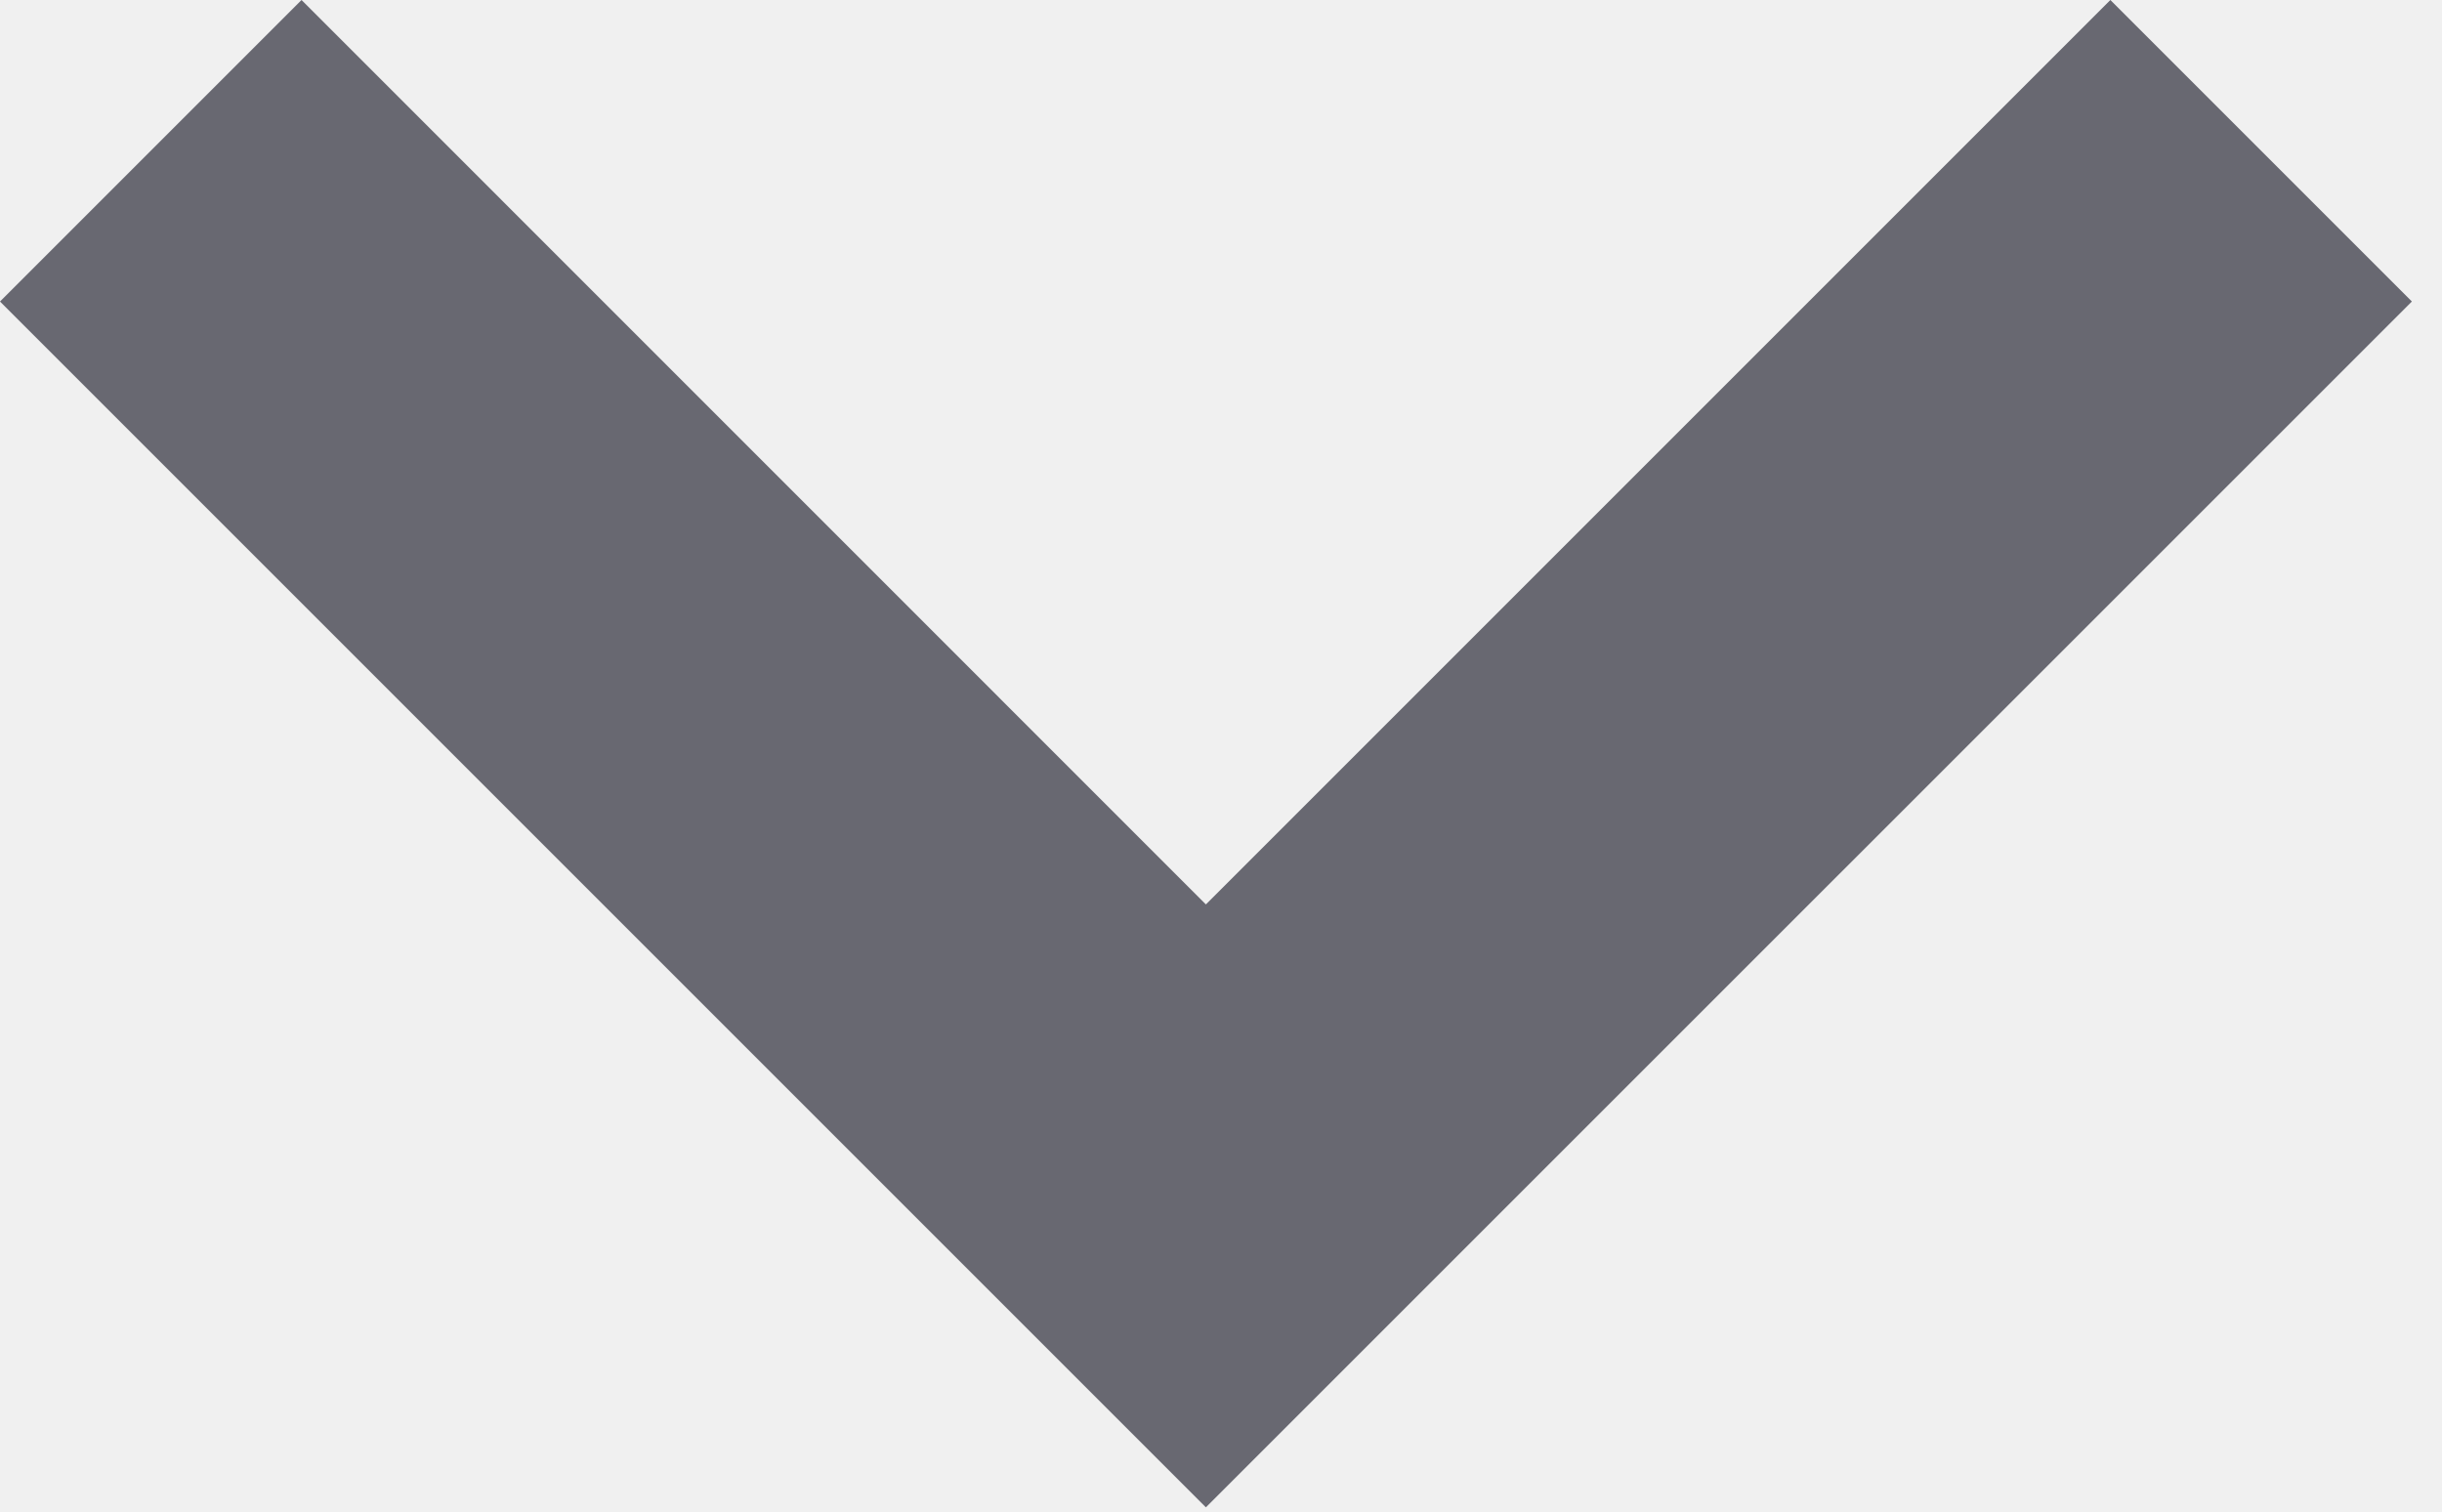
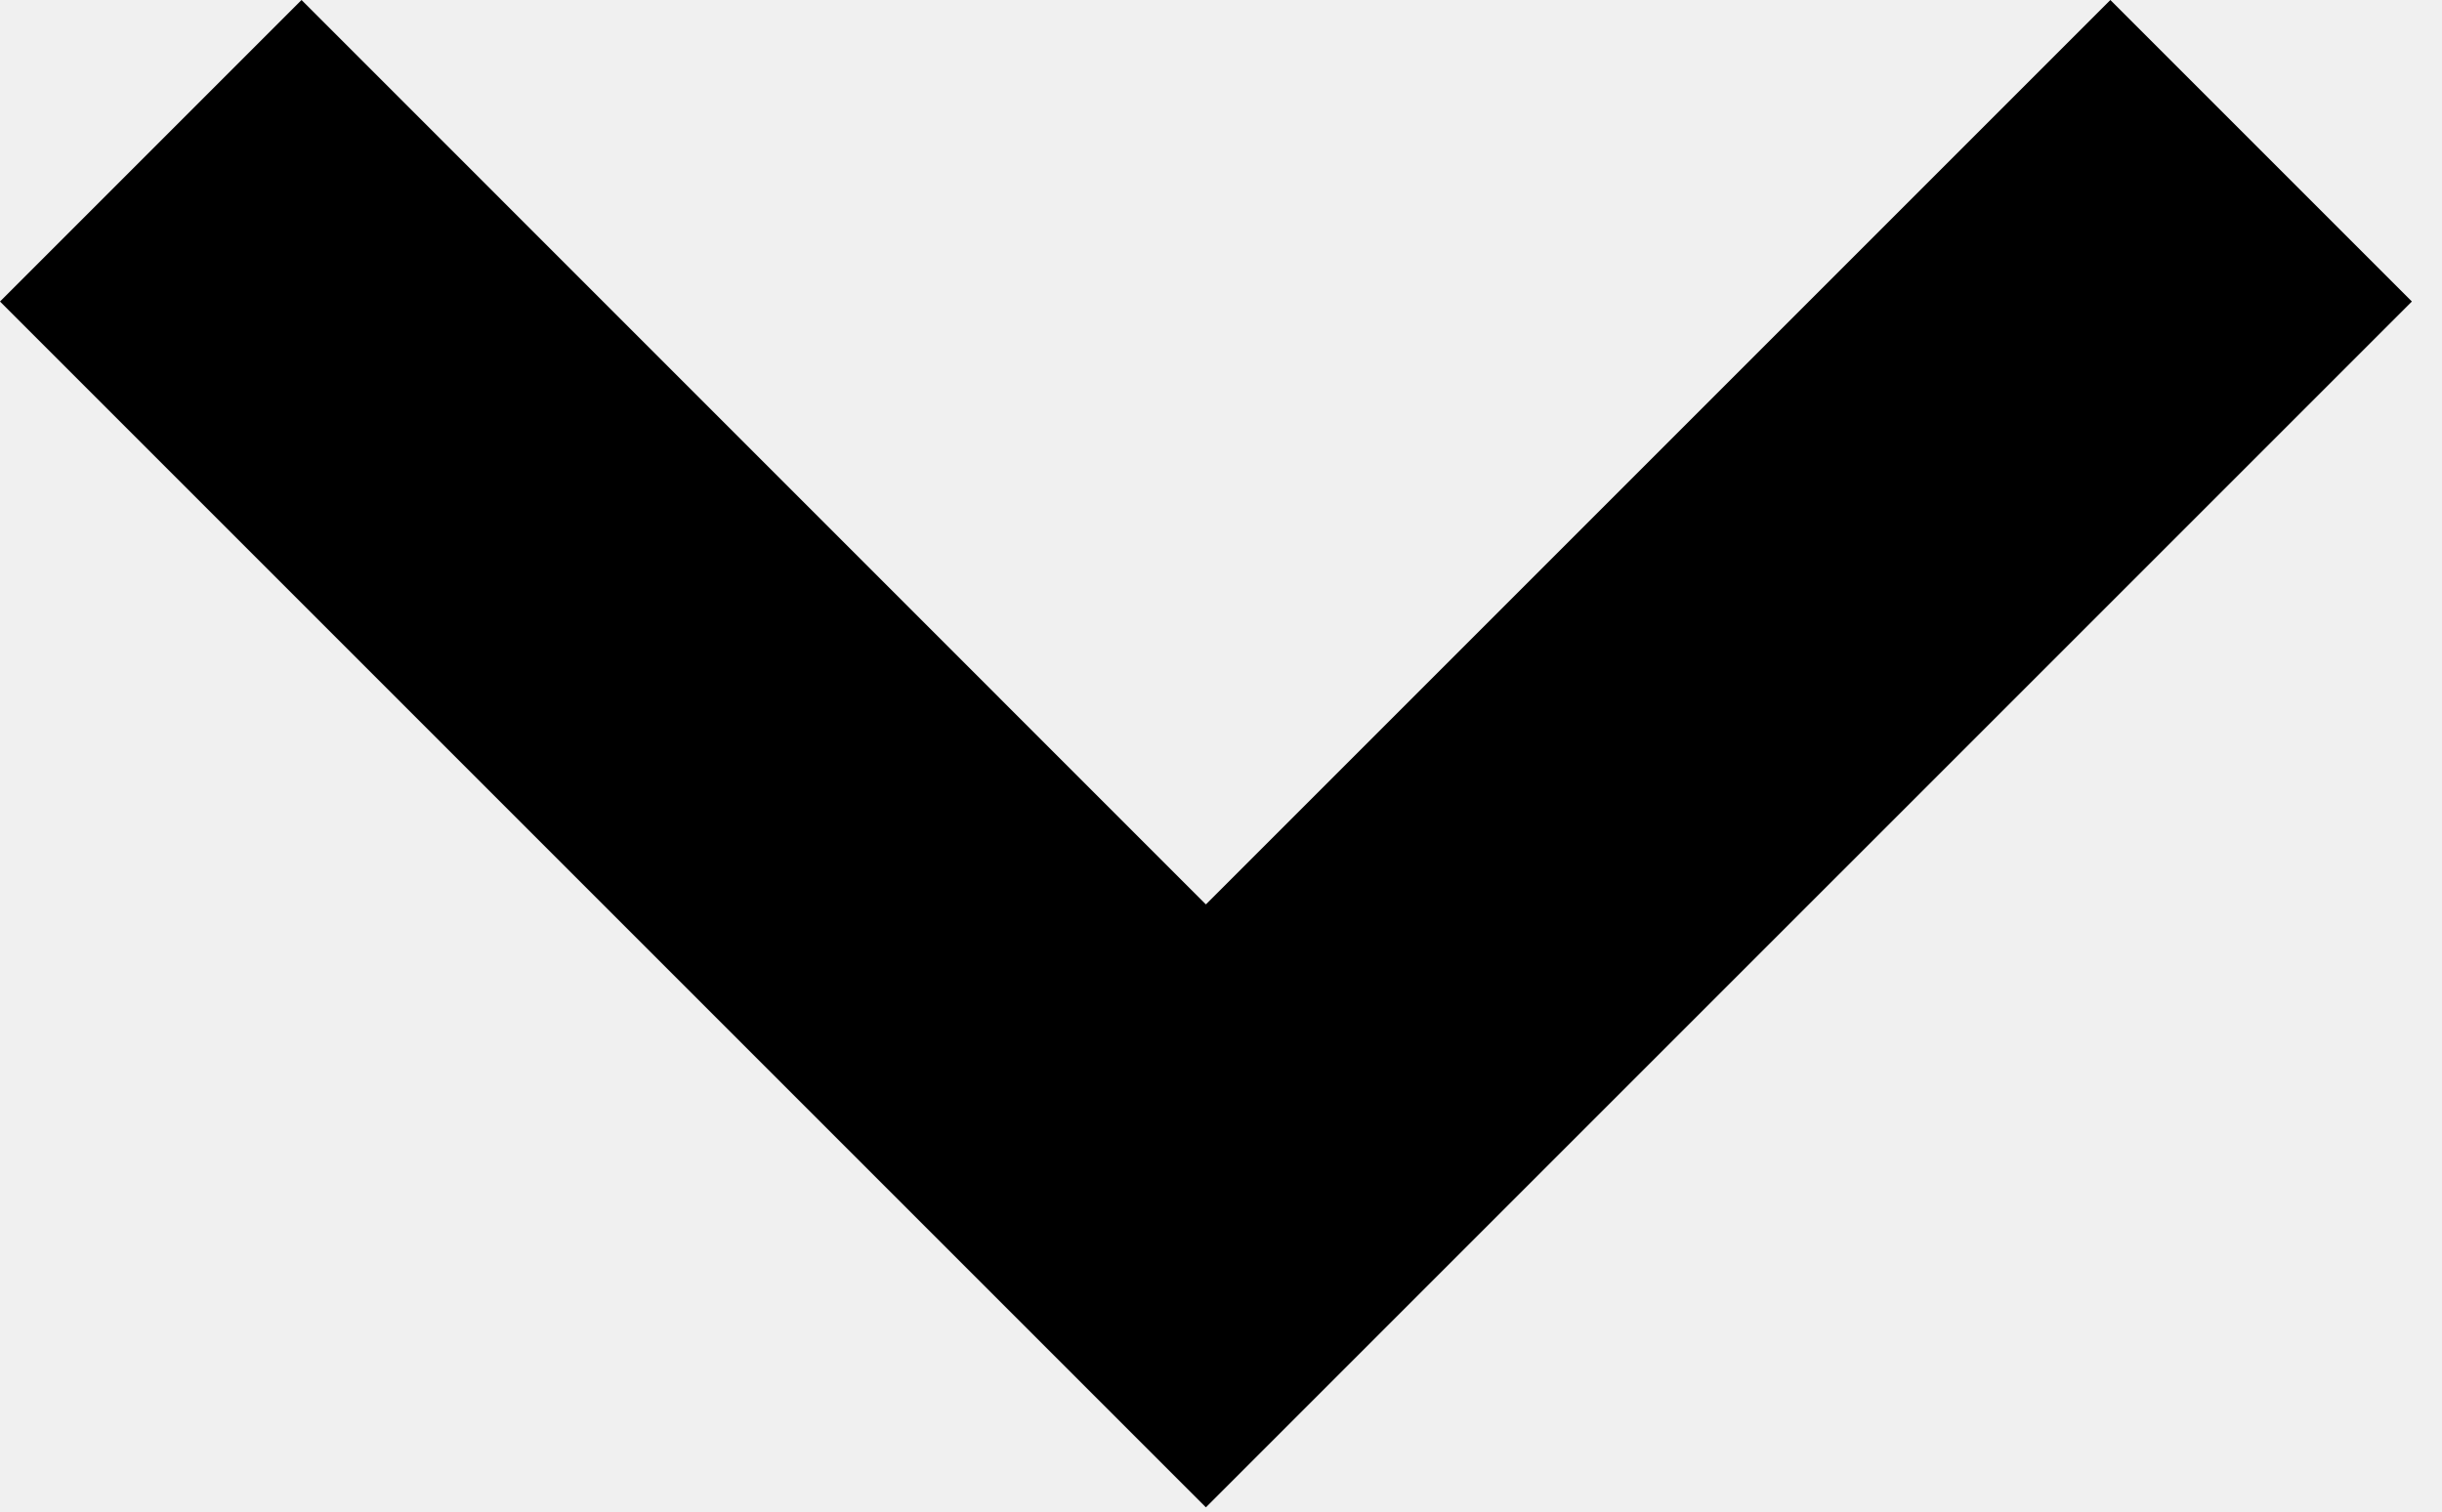
- <svg xmlns="http://www.w3.org/2000/svg" width="21" height="13" viewBox="0 0 21 13" fill="none">
+ <svg xmlns="http://www.w3.org/2000/svg" width="current" height="current" viewBox="0 0 21 13" fill="none">
  <g clip-path="url(#clip0_566_3723)">
-     <path fill-rule="evenodd" clip-rule="evenodd" d="M2.593 0L10.37 7.778L18.148 0L20.741 2.593L10.37 12.963L0 2.593L2.593 0Z" fill="#686871" />
+     <path fill-rule="evenodd" clip-rule="evenodd" d="M2.593 0L10.37 7.778L18.148 0L20.741 2.593L10.37 12.963L0 2.593L2.593 0Z" fill="currentColor" />
  </g>
  <defs>
    <clipPath id="clip0_566_3723">
      <rect width="20.741" height="12.963" fill="white" />
    </clipPath>
  </defs>
</svg>
